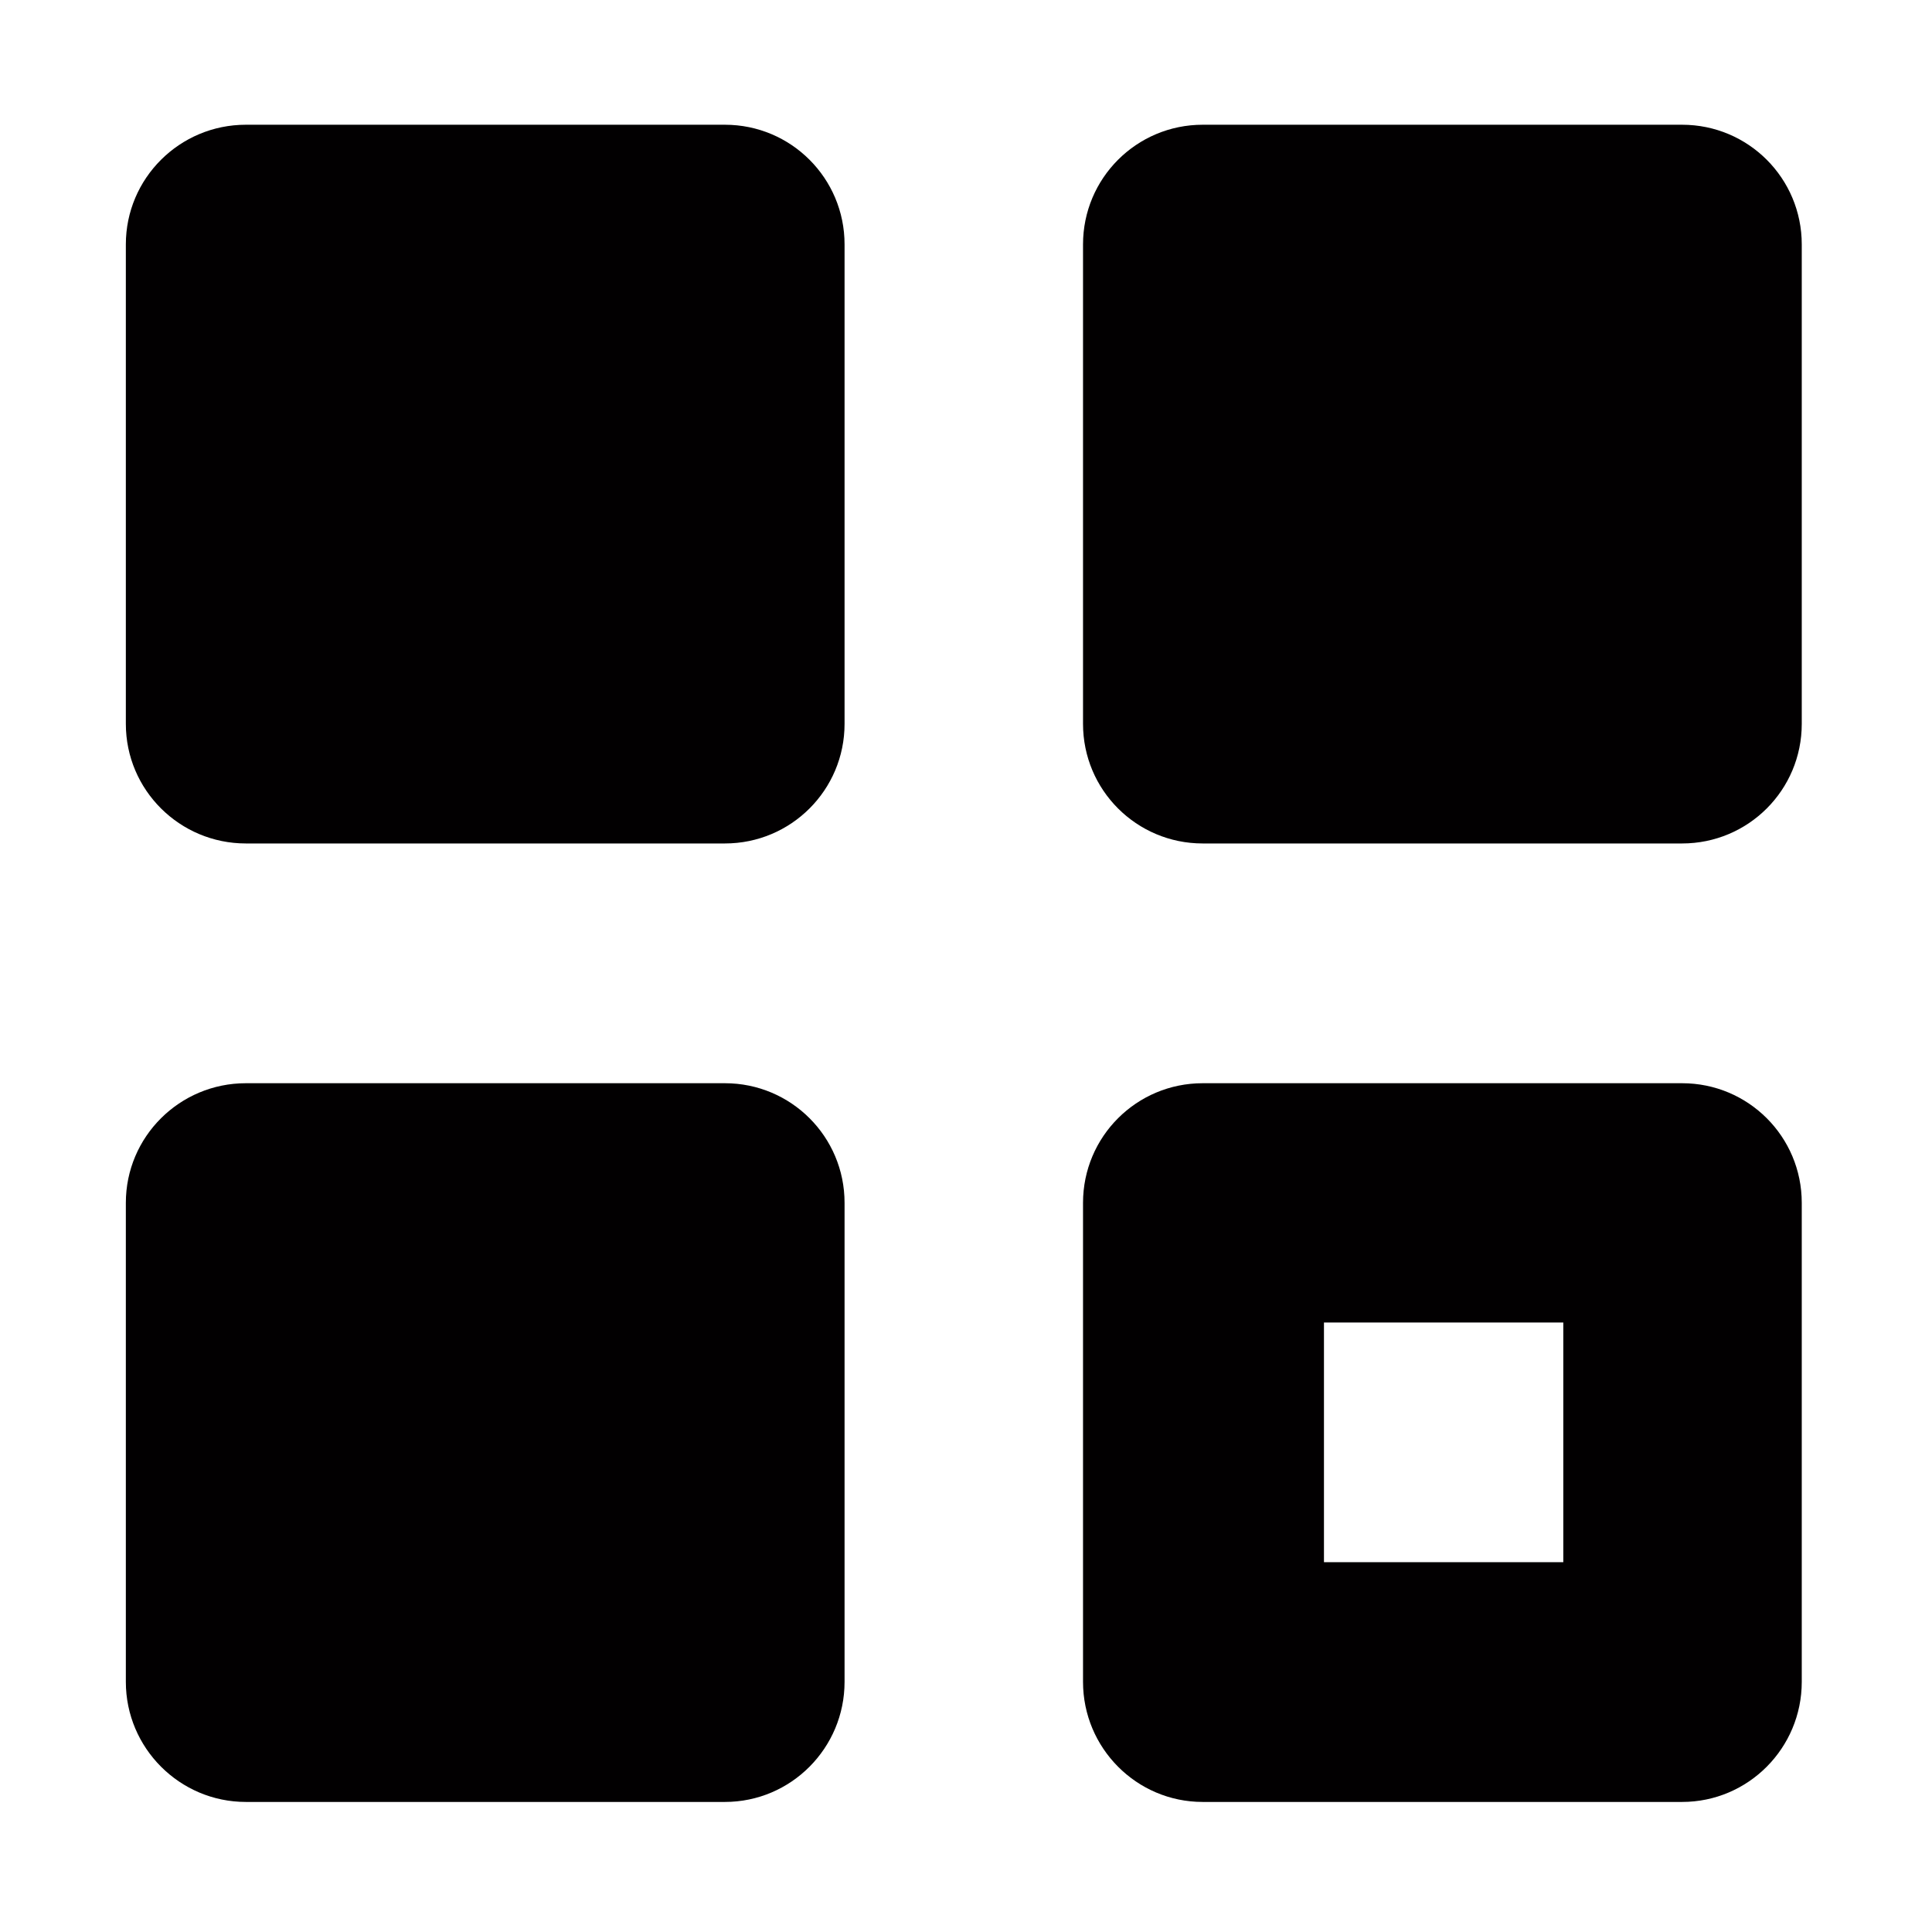
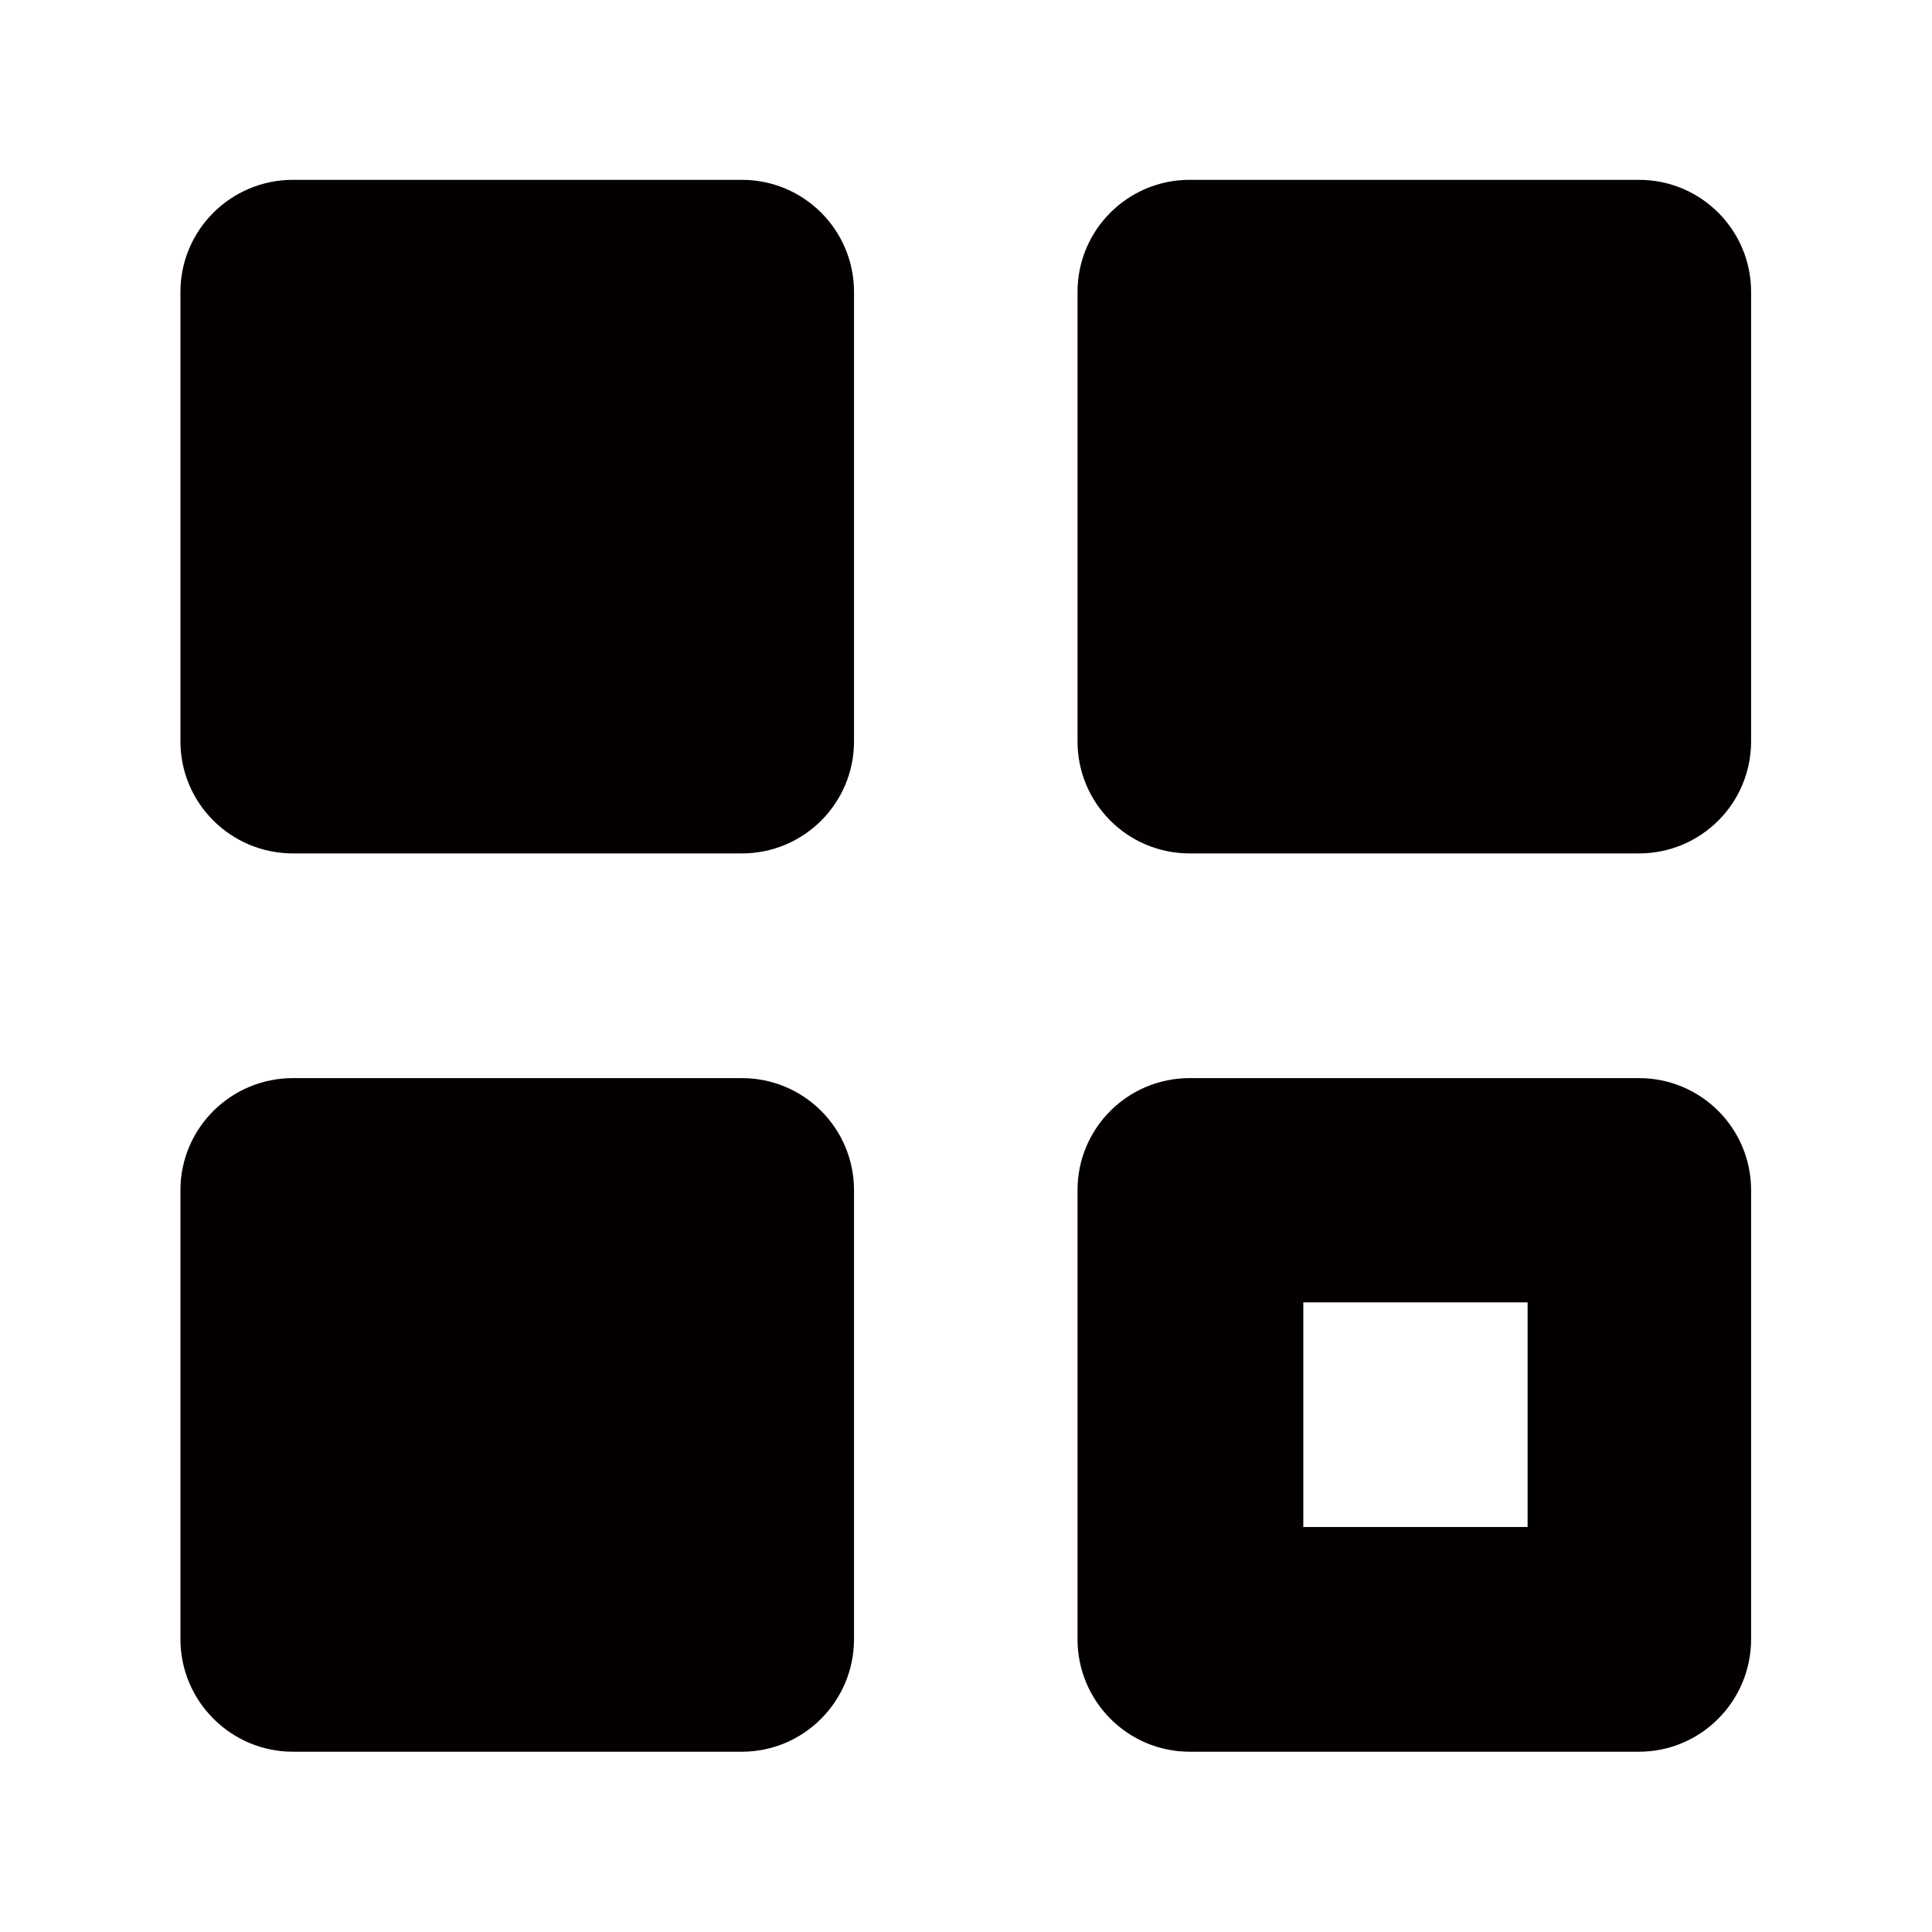
<svg xmlns="http://www.w3.org/2000/svg" version="1.1" id="Layer_1" x="0px" y="0px" width="1000px" height="1000px" viewBox="0 0 1000 1000" enable-background="new 0 0 1000 1000" xml:space="preserve">
-   <path fill-rule="evenodd" clip-rule="evenodd" fill="#020001" d="M870.647,932.683H622.512c-34.234,0-61.94-27.916-61.94-62.151  V622.584c0-34.242,27.706-61.912,61.94-61.912h248.136c34.27,0,61.939,27.67,61.939,61.912v247.947  C932.587,904.767,904.917,932.683,870.647,932.683L870.647,932.683z M809.159,684.522h-123.88v124.063h123.88V684.522  L809.159,684.522z M870.647,436.575H622.512c-34.234,0-61.94-27.67-61.94-61.912V126.505c0-34.241,27.706-61.941,61.94-61.941  h248.136c34.27,0,61.939,27.7,61.939,61.941v248.158C932.587,408.905,904.917,436.575,870.647,436.575L870.647,436.575z   M375.203,932.683H127.255c-34.24,0-62.117-27.916-62.117-62.151V622.584c0-34.242,27.877-61.912,62.117-61.912h247.948  c34.242,0,61.94,27.67,61.94,61.912v247.947C437.144,904.767,409.445,932.683,375.203,932.683L375.203,932.683z M375.203,436.575  H127.255c-34.24,0-62.117-27.67-62.117-61.912V126.505c0-34.241,27.877-61.941,62.117-61.941h247.948  c34.242,0,61.94,27.7,61.94,61.941v248.158C437.144,408.905,409.445,436.575,375.203,436.575L375.203,436.575z" />
+   <path fill-rule="evenodd" clip-rule="evenodd" fill="#050000" d="M848.309,906.686H615.762c-32.088,0-58.043-26.167-58.043-58.254  V616.058c0-32.087,25.955-58.029,58.043-58.029h232.547c32.125,0,58.057,25.942,58.057,58.029v232.374  C906.365,880.519,880.434,906.686,848.309,906.686L848.309,906.686z M790.688,674.113H674.589v116.263h116.099V674.113  L790.688,674.113z M848.309,441.729H615.762c-32.088,0-58.043-25.932-58.043-58.02V151.132c0-32.087,25.955-58.05,58.043-58.05  h232.547c32.125,0,58.057,25.962,58.057,58.05V383.71C906.365,415.797,880.434,441.729,848.309,441.729L848.309,441.729z   M383.985,906.686H151.613c-32.093,0-58.224-26.167-58.224-58.254V616.058c0-32.087,26.13-58.029,58.224-58.029h232.373  c32.089,0,58.05,25.942,58.05,58.029v232.374C442.035,880.519,416.074,906.686,383.985,906.686L383.985,906.686z M383.985,441.729  H151.613c-32.093,0-58.224-25.932-58.224-58.02V151.132c0-32.087,26.13-58.05,58.224-58.05h232.373  c32.089,0,58.05,25.962,58.05,58.05V383.71C442.035,415.797,416.074,441.729,383.985,441.729L383.985,441.729z" />
</svg>
